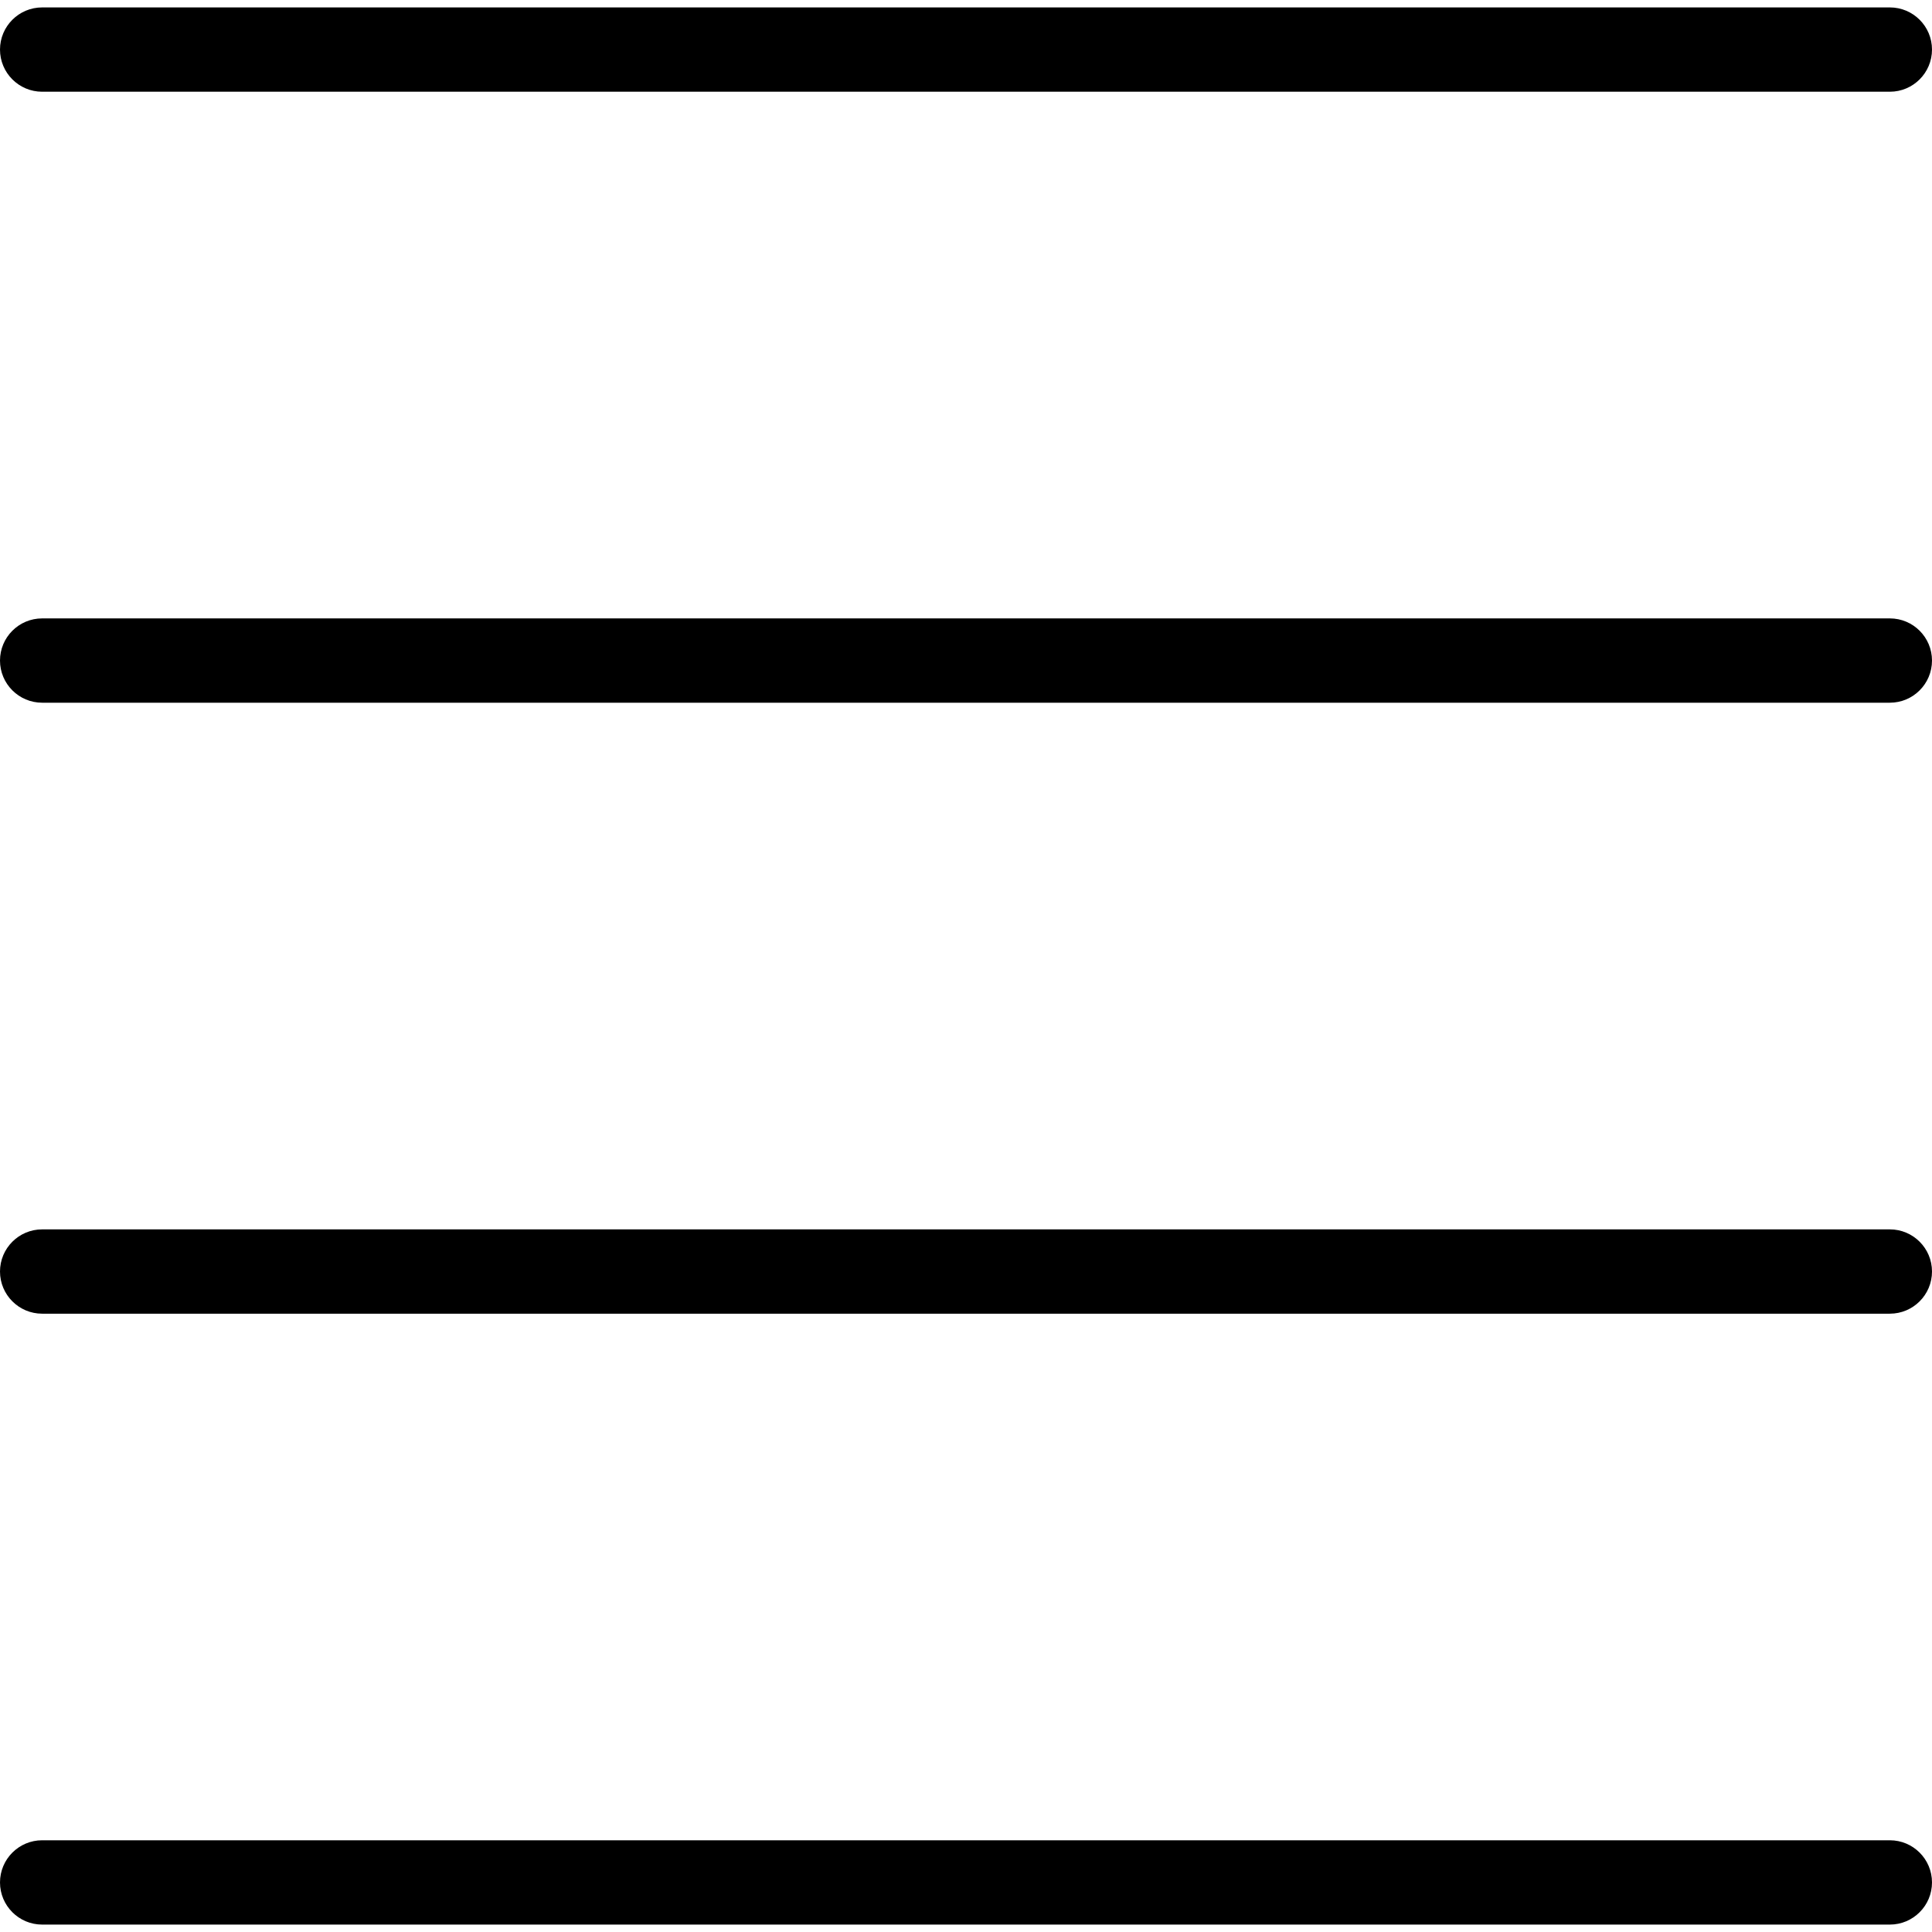
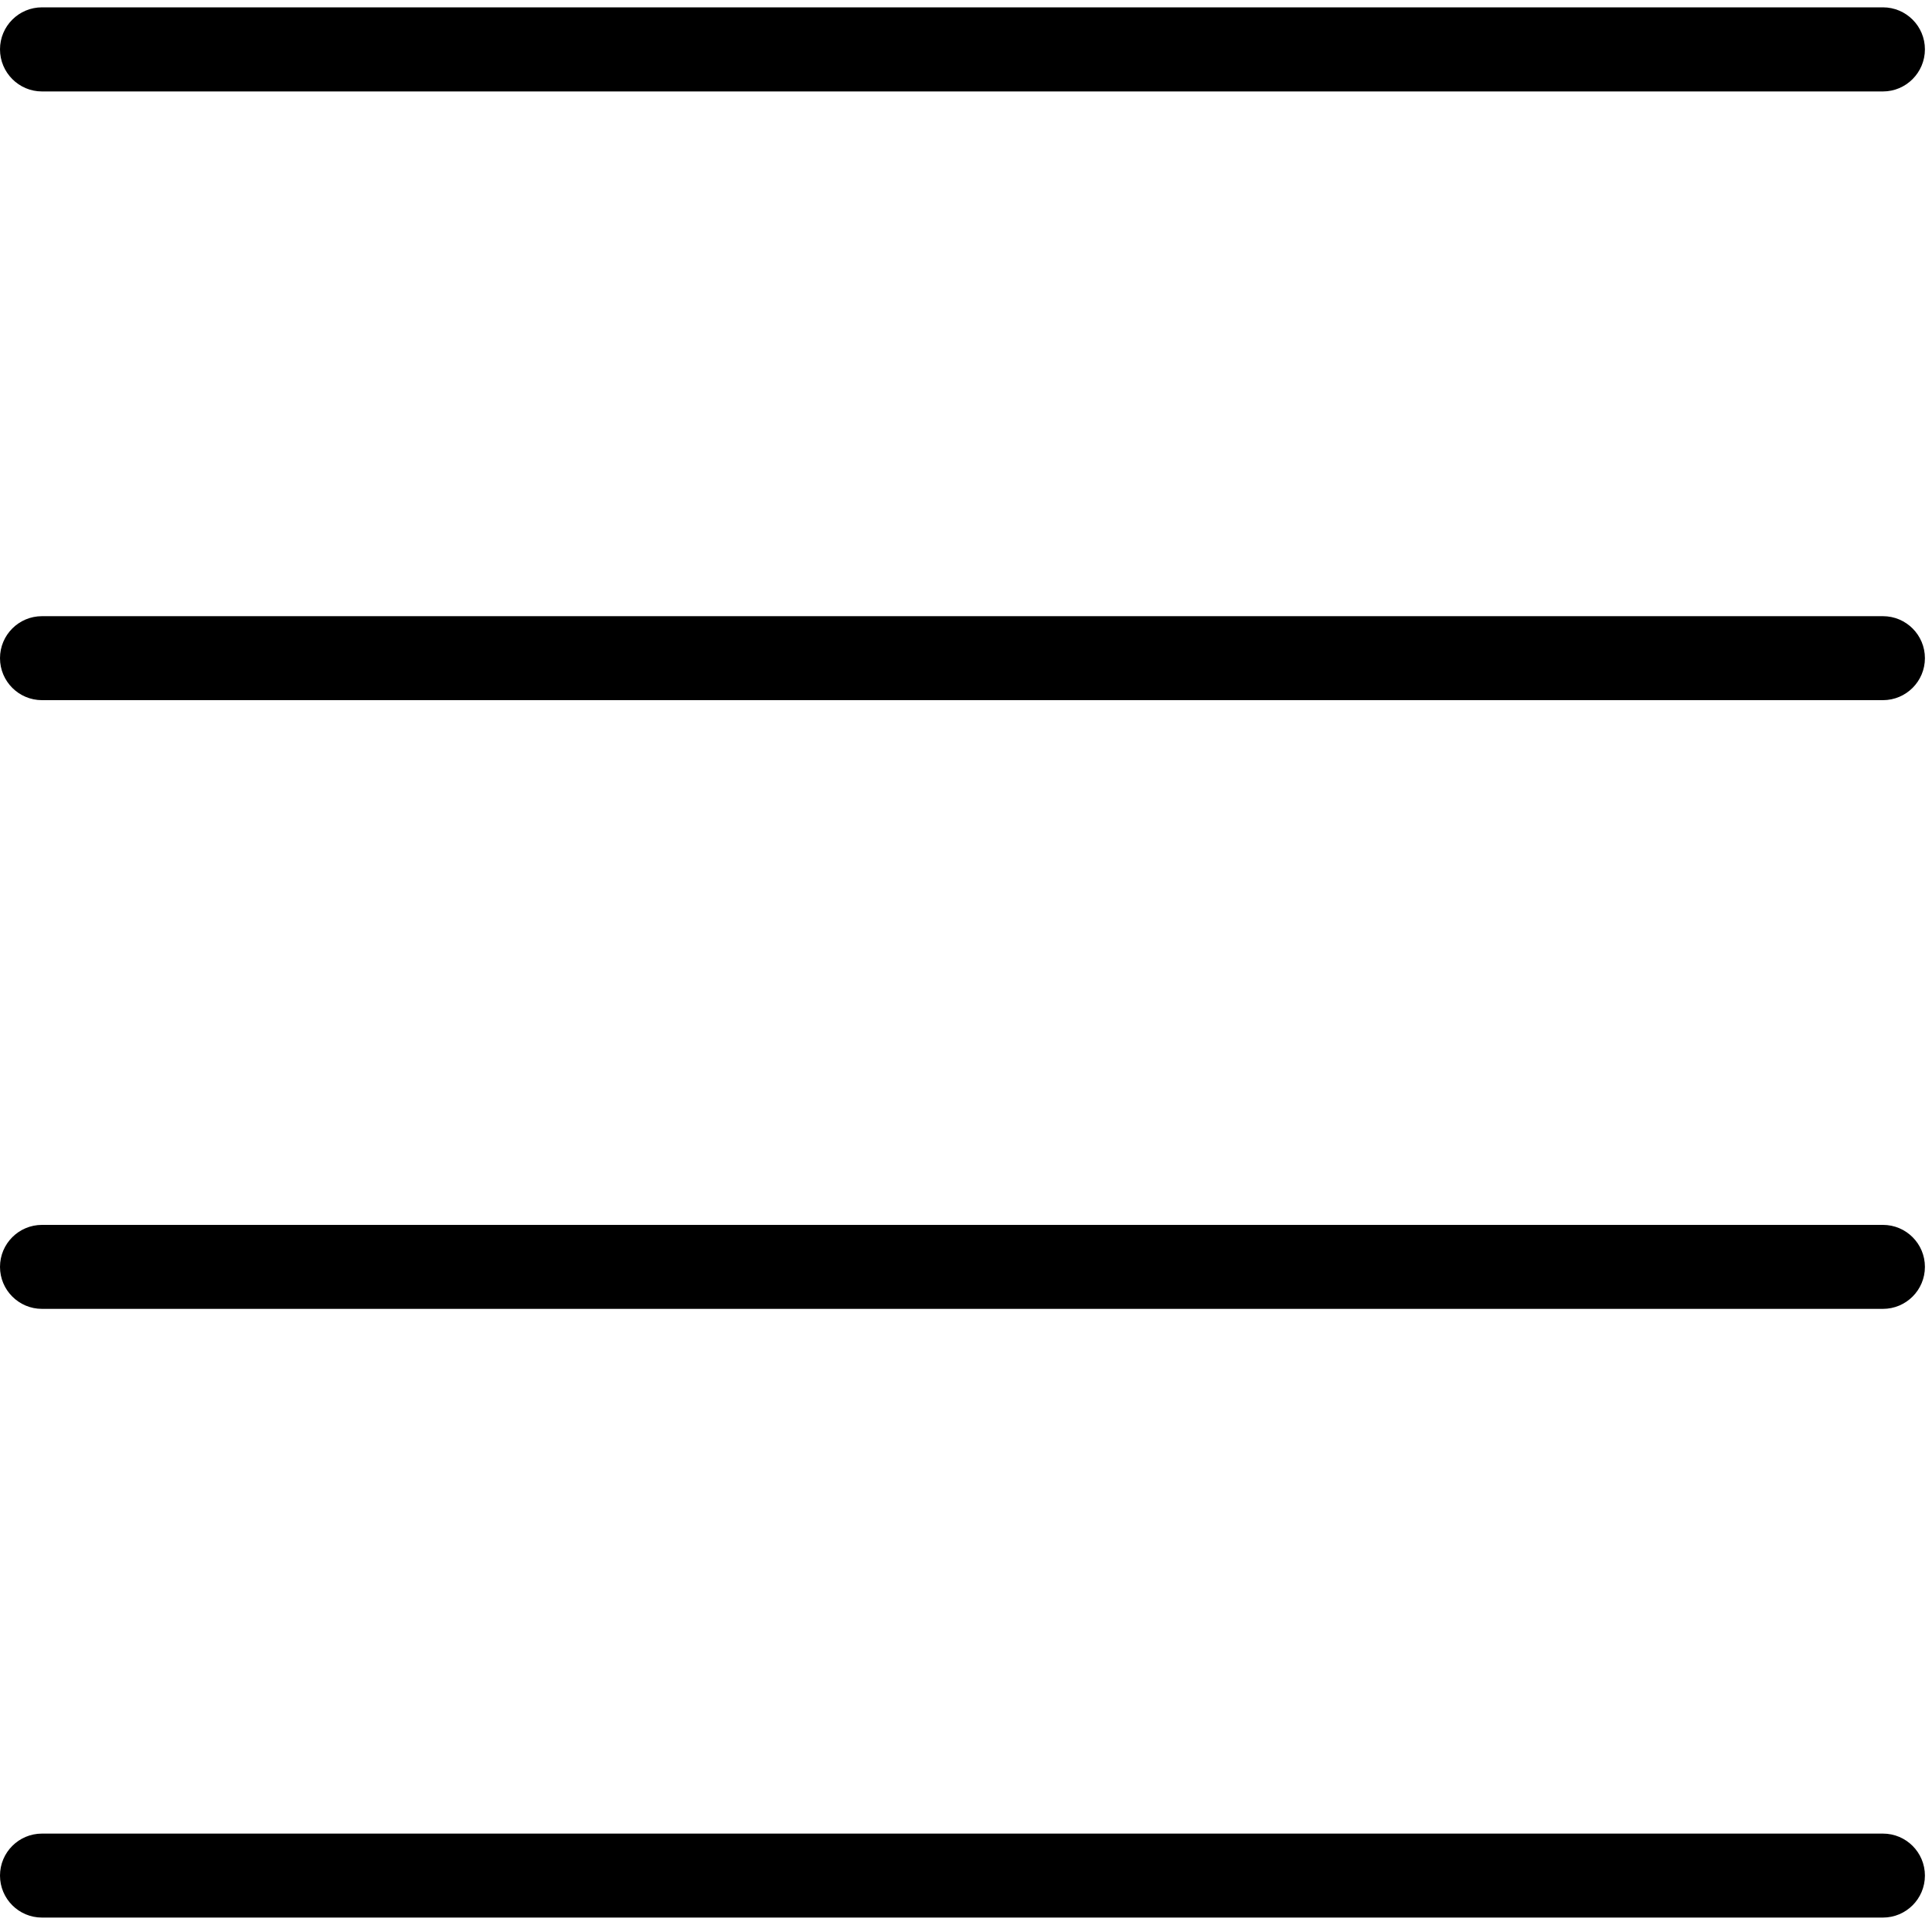
- <svg xmlns="http://www.w3.org/2000/svg" version="1.1" id="Capa_1" x="0px" y="0px" viewBox="0 0 22.916 22.916" style="enable-background:new 0 0 22.916 22.916;" xml:space="preserve">
-   <g>
-     <path d="M22.416,22.828H0.5c-0.276,0-0.5-0.224-0.5-0.5s0.224-0.5,0.5-0.5h21.916c0.276,0,0.5,0.224,0.5,0.5   S22.692,22.828,22.416,22.828z" />
-     <path d="M22.416,15.582H0.5c-0.276,0-0.5-0.224-0.5-0.5s0.224-0.5,0.5-0.5h21.916c0.276,0,0.5,0.224,0.5,0.5   S22.692,15.582,22.416,15.582z" />
-     <path d="M22.416,8.335H0.5c-0.276,0-0.5-0.224-0.5-0.5s0.224-0.5,0.5-0.5h21.916c0.276,0,0.5,0.224,0.5,0.5   S22.692,8.335,22.416,8.335z" />
-     <path d="M22.416,1.088H0.5c-0.276,0-0.5-0.224-0.5-0.5s0.224-0.5,0.5-0.5h21.916c0.276,0,0.5,0.224,0.5,0.5   S22.692,1.088,22.416,1.088z" />
+ <svg xmlns="http://www.w3.org/2000/svg" width="15px" height="15px" viewBox="0 0 15 15" version="1.1">
+   <defs />
+   <g id="Page-1" stroke="none" stroke-width="1" fill="none" fill-rule="evenodd">
+     <g id="align-justify" fill="#000000">
+       <g id="Capa_1">
+         <g id="Group">
+           <path d="M14.619,14.888 L0.326,14.888 C0.146,14.888 0,14.742 0,14.562 C0,14.382 0.146,14.236 0.326,14.236 L14.619,14.236 C14.799,14.236 14.945,14.382 14.945,14.562 C14.945,14.742 14.799,14.888 14.619,14.888 L14.619,14.888 Z" id="Shape" />
+           <path d="M14.619,10.162 L0.326,10.162 C0.146,10.162 0,10.016 0,9.836 C0,9.656 0.146,9.51 0.326,9.51 L14.619,9.51 C14.799,9.51 14.945,9.656 14.945,9.836 C14.945,10.016 14.799,10.162 14.619,10.162 L14.619,10.162 Z" id="Shape" />
+           <path d="M14.619,5.436 L0.326,5.436 C0.146,5.436 0,5.29 0,5.11 C0,4.93 0.146,4.784 0.326,4.784 L14.619,4.784 C14.799,4.784 14.945,4.93 14.945,5.11 C14.945,5.29 14.799,5.436 14.619,5.436 L14.619,5.436 Z" id="Shape" />
+           <path d="M14.619,0.71 L0.326,0.71 C0.146,0.71 0,0.563 0,0.383 C0,0.203 0.146,0.057 0.326,0.057 L14.619,0.057 C14.799,0.057 14.945,0.203 14.945,0.383 C14.945,0.563 14.799,0.71 14.619,0.71 L14.619,0.71 Z" id="Shape" />
+         </g>
+       </g>
+     </g>
  </g>
-   <g>
- </g>
-   <g>
- </g>
-   <g>
- </g>
-   <g>
- </g>
-   <g>
- </g>
-   <g>
- </g>
-   <g>
- </g>
-   <g>
- </g>
-   <g>
- </g>
-   <g>
- </g>
-   <g>
- </g>
-   <g>
- </g>
-   <g>
- </g>
-   <g>
- </g>
-   <g>
- </g>
</svg>
